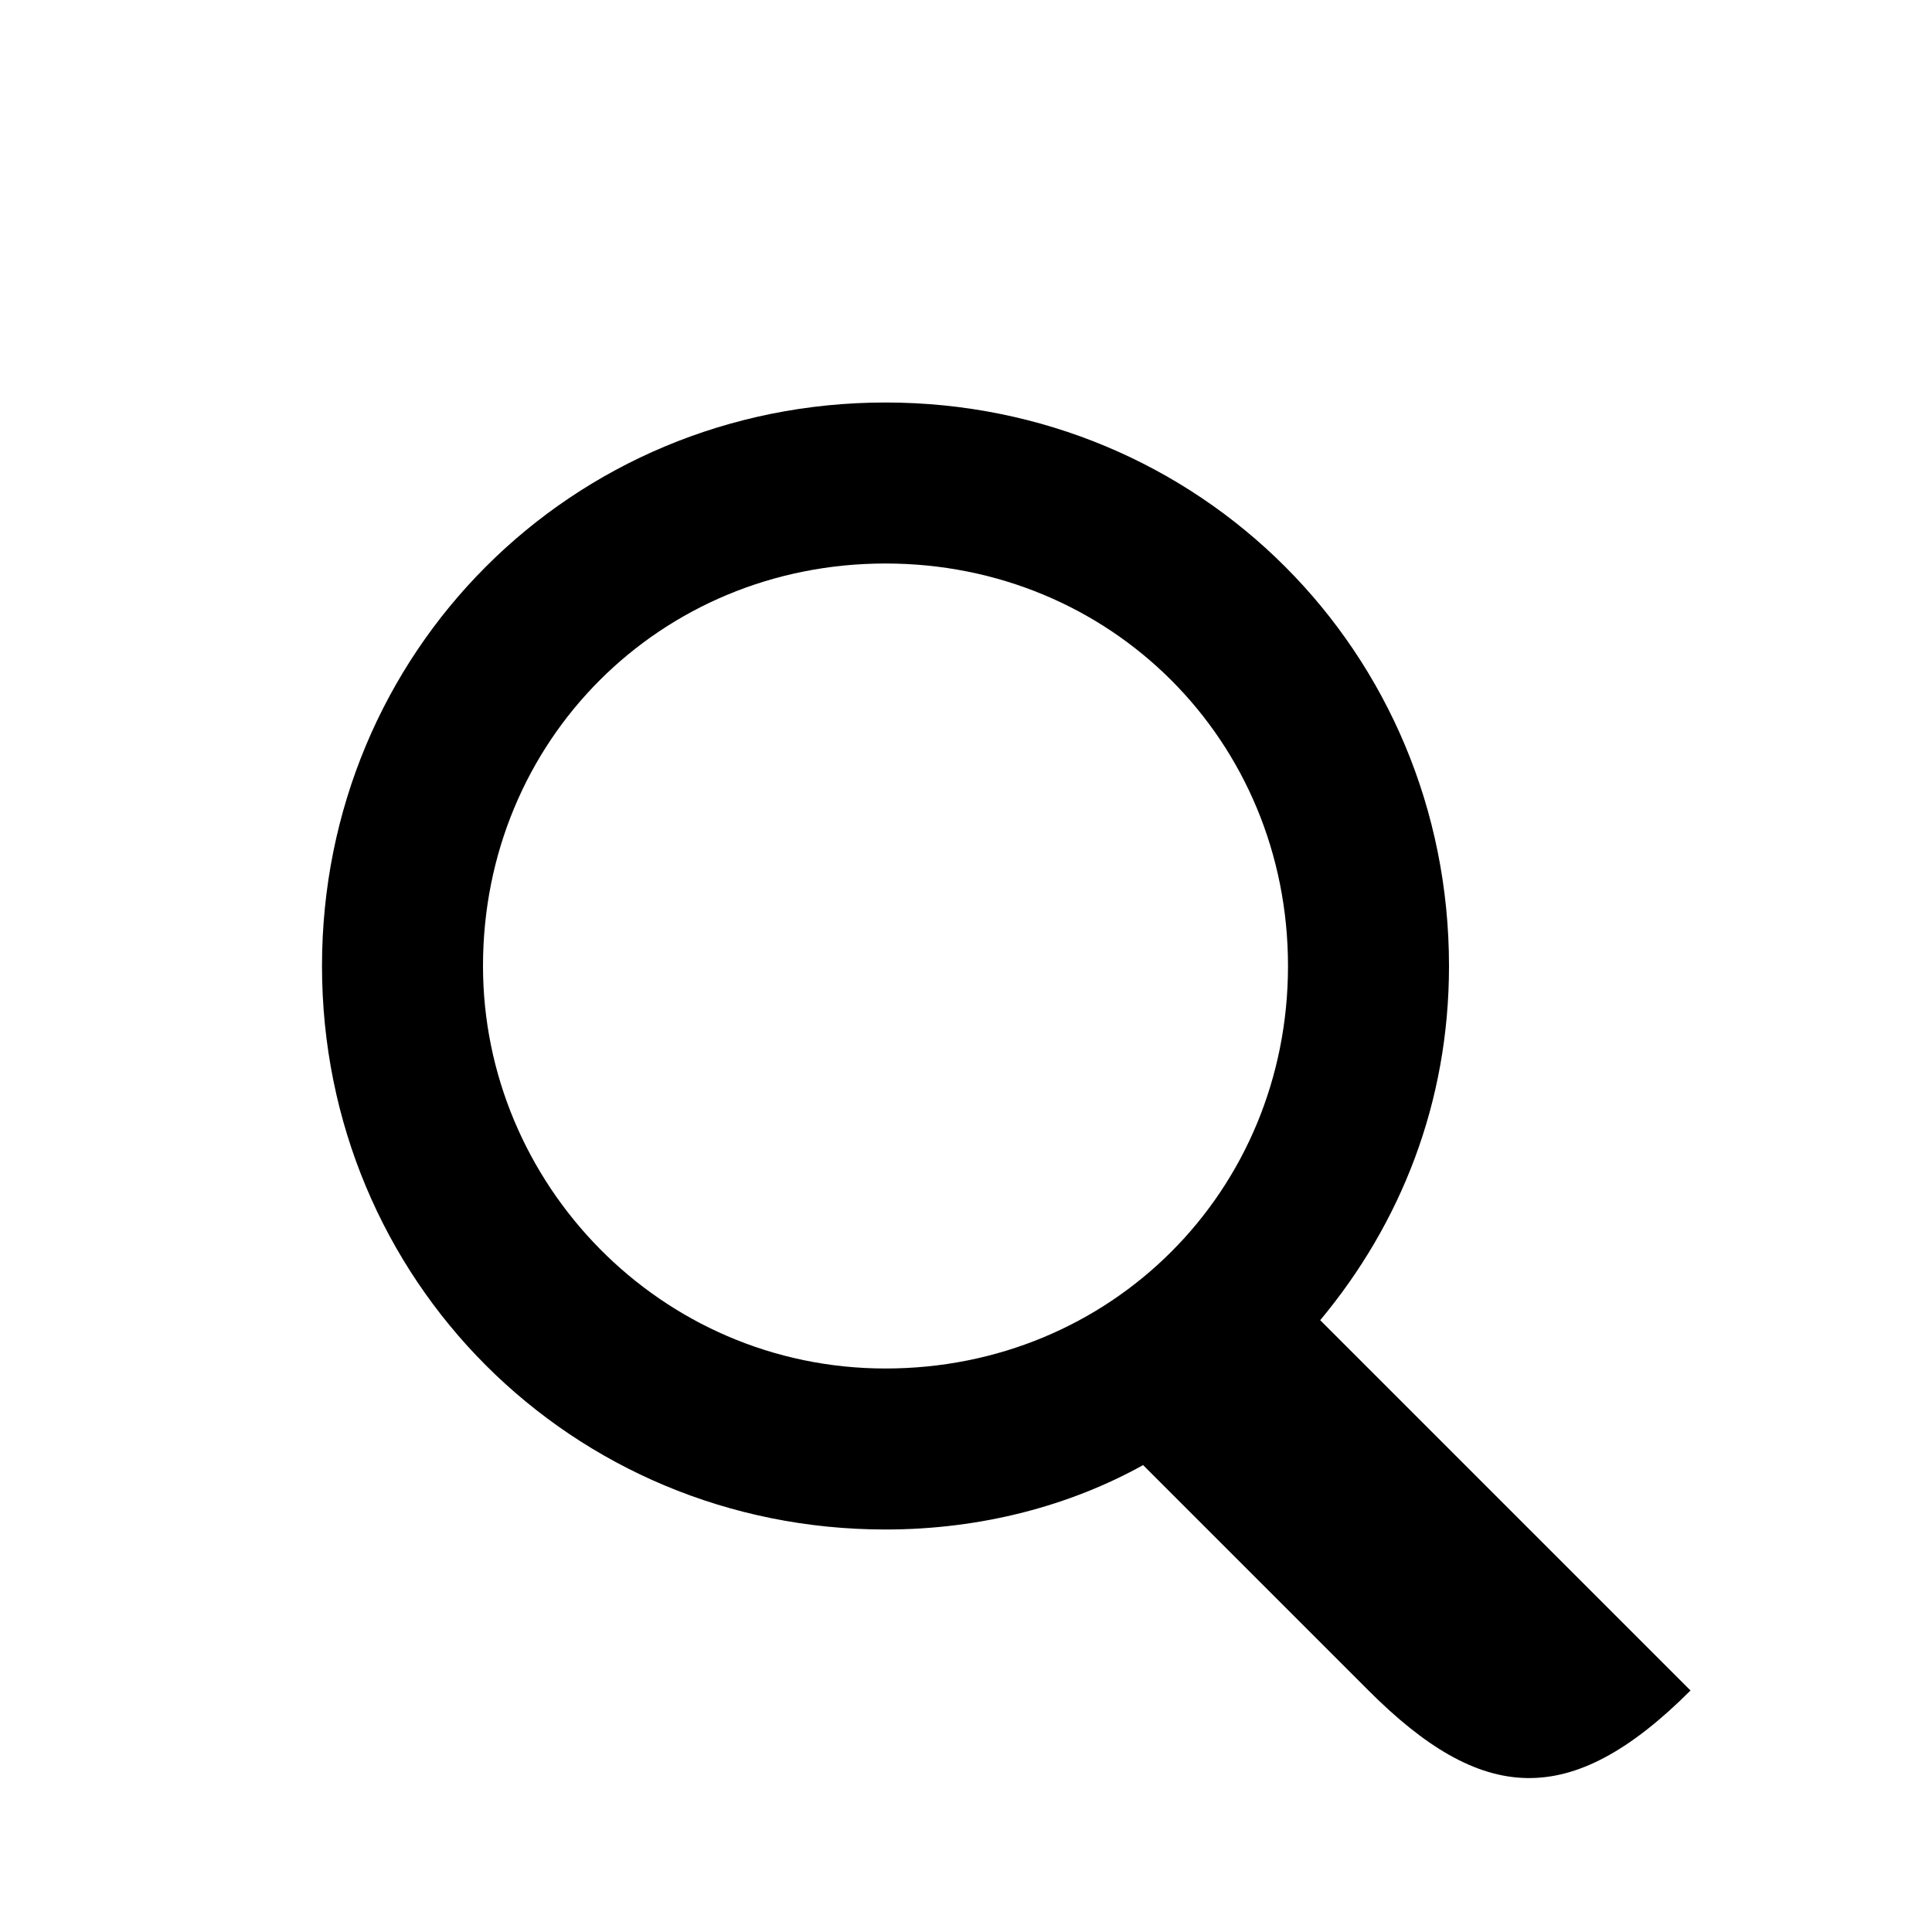
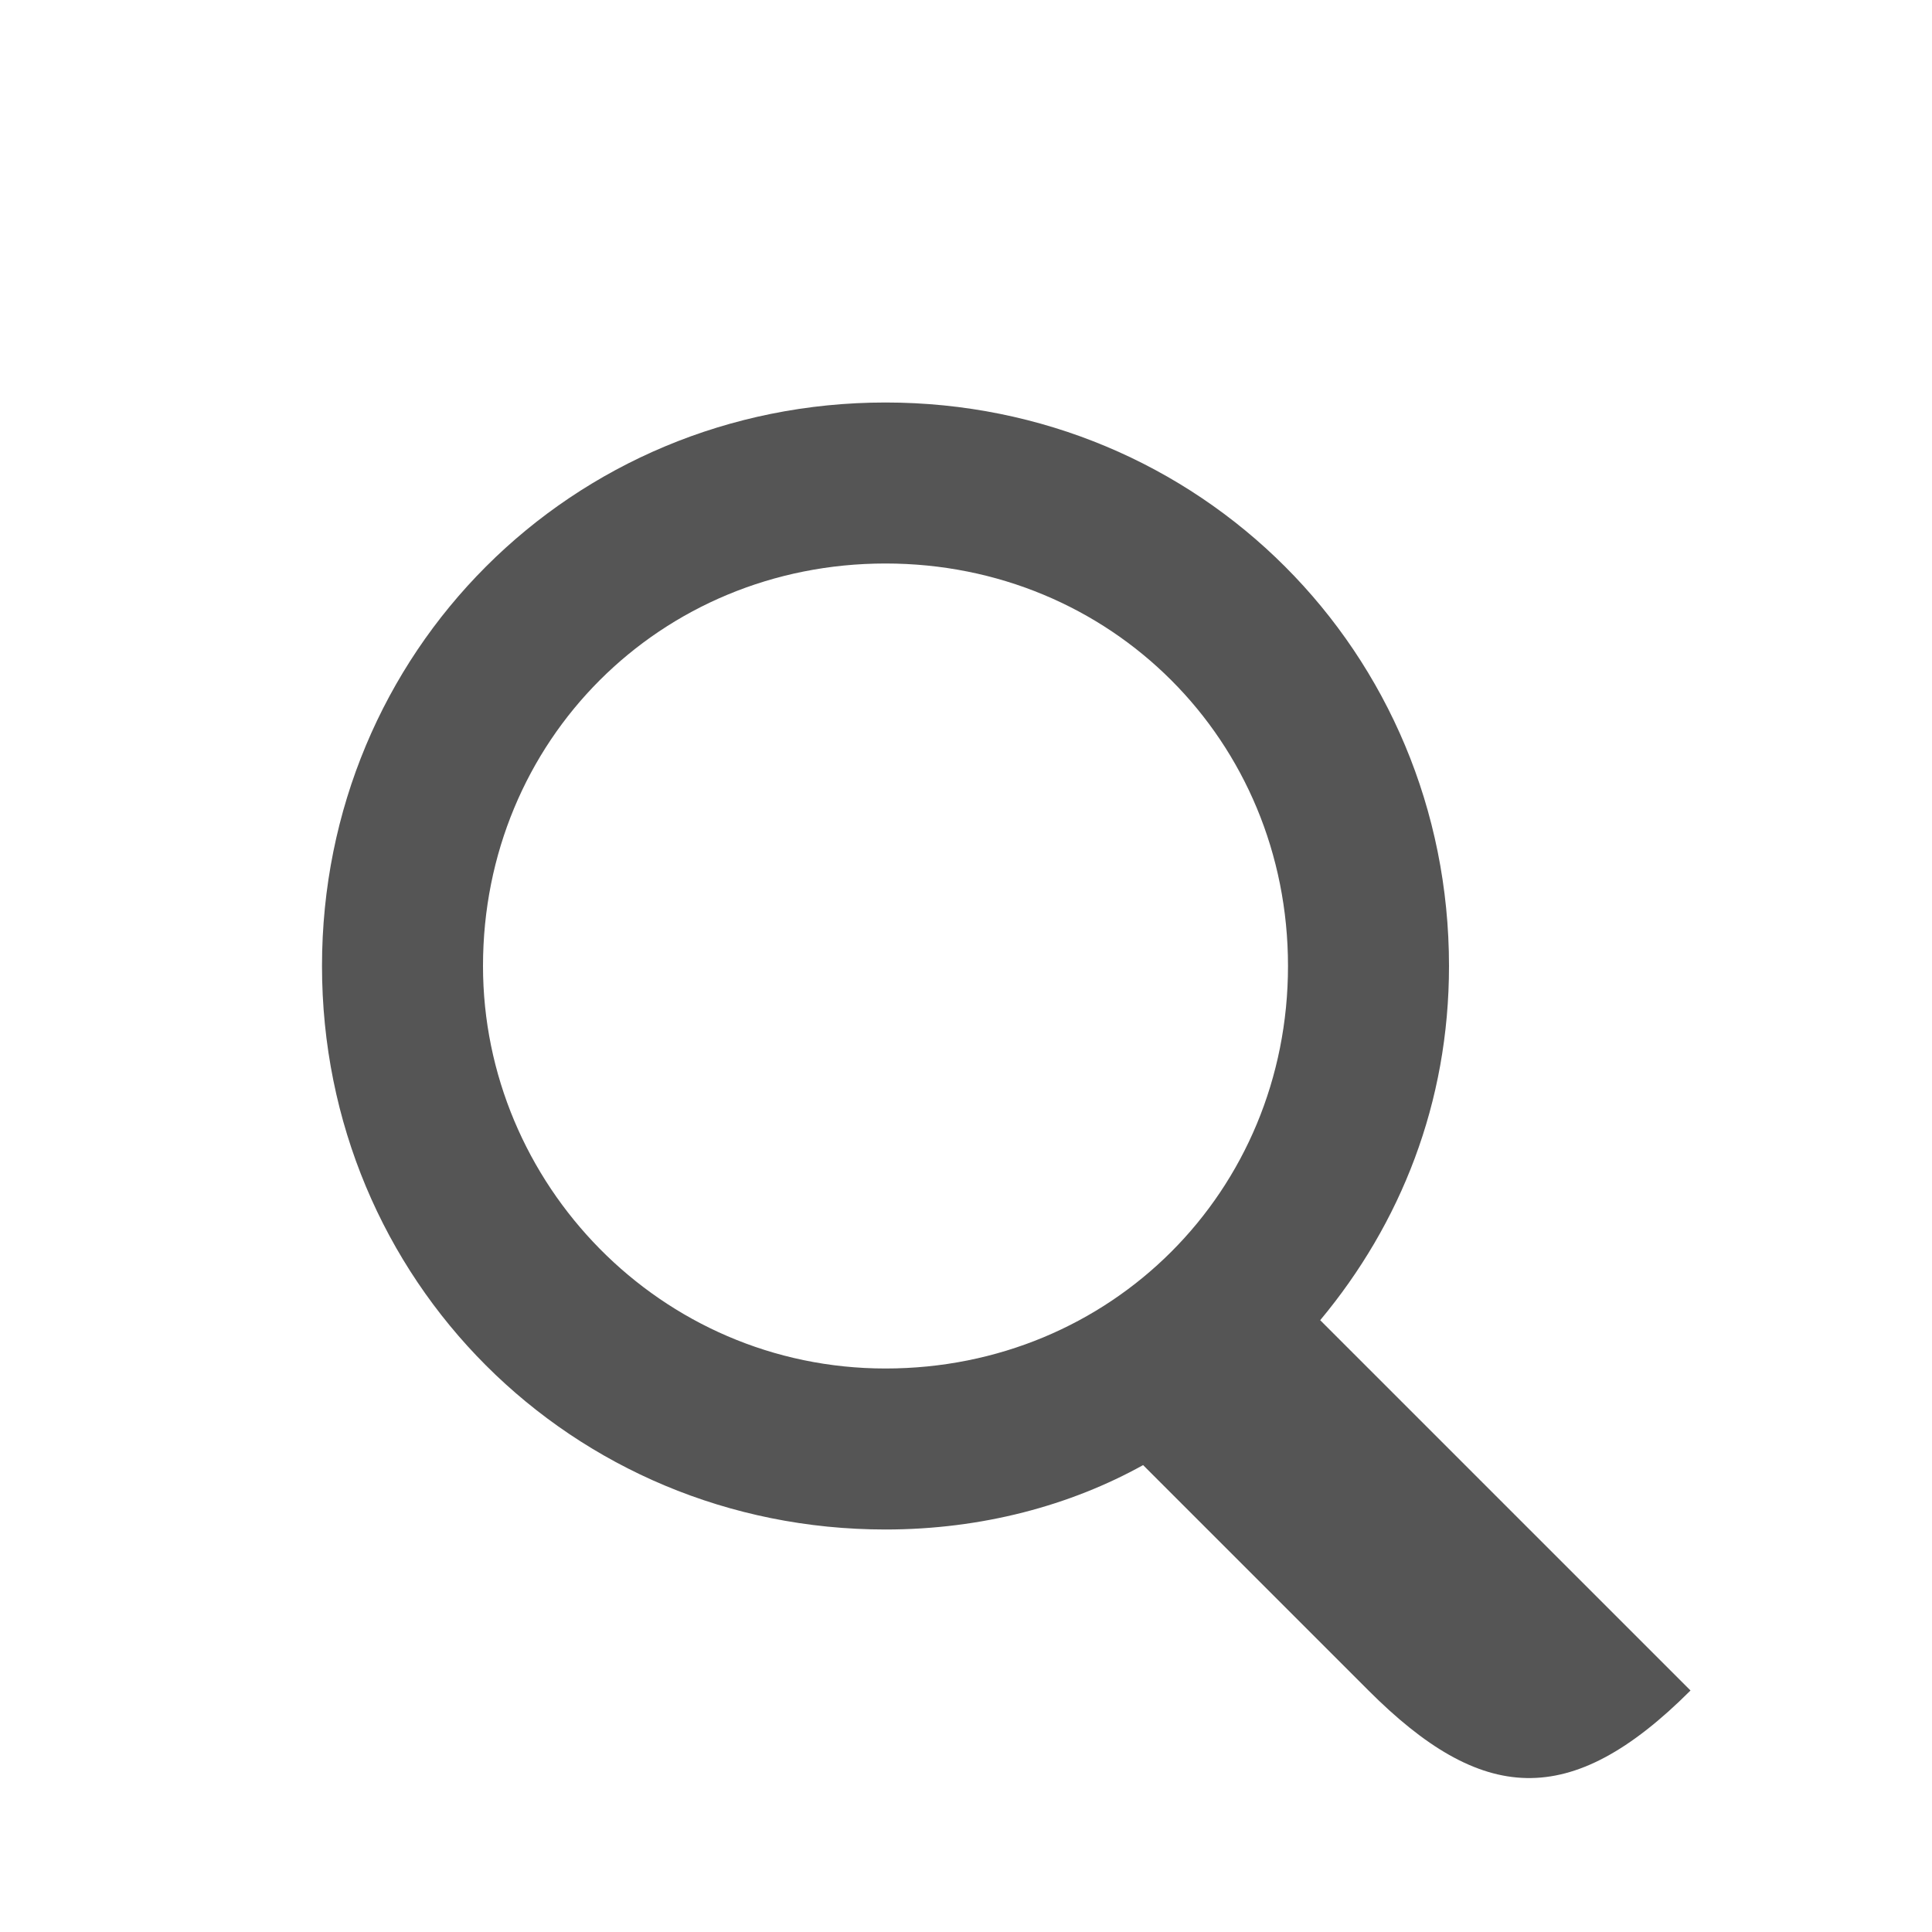
- <svg xmlns="http://www.w3.org/2000/svg" version="1.1" id="Layer_1" x="0px" y="0px" viewBox="0 0 24 24" enable-background="new 0 0 24 24" xml:space="preserve">
-   <path d="M16.4,16.4c1-1.2,1.6-2.7,1.6-4.4c0-3.9-3.1-7-7-7s-7,3.1-7,7s3.1,7,7,7c1.2,0,2.3-0.3,3.2-0.8L17,21c1.4,1.4,2.5,1.5,4,0  L16.4,16.4z M6,12c0-2.8,2.2-5,5-5s5,2.2,5,5s-2.2,5-5,5S6,14.7,6,12z" />
+ <svg xmlns="http://www.w3.org/2000/svg" version="1.1" id="Layer_1" x="0px" y="0px" viewBox="0 0 24 24" enable-background="new 0 0 24 24" xml:space="preserve" width="100%" height="100%">
+   <defs id="defs7" />
+   <path d="M16.4,16.4c1-1.2,1.6-2.7,1.6-4.4c0-3.9-3.1-7-7-7s-7,3.1-7,7s3.1,7,7,7c1.2,0,2.3-0.3,3.2-0.8L17,21c1.4,1.4,2.5,1.5,4,0  L16.4,16.4z M6,12c0-2.8,2.2-5,5-5s5,2.2,5,5s-2.2,5-5,5S6,14.7,6,12z" id="path3" style="fill:#555555;fill-opacity:1" />
</svg>
